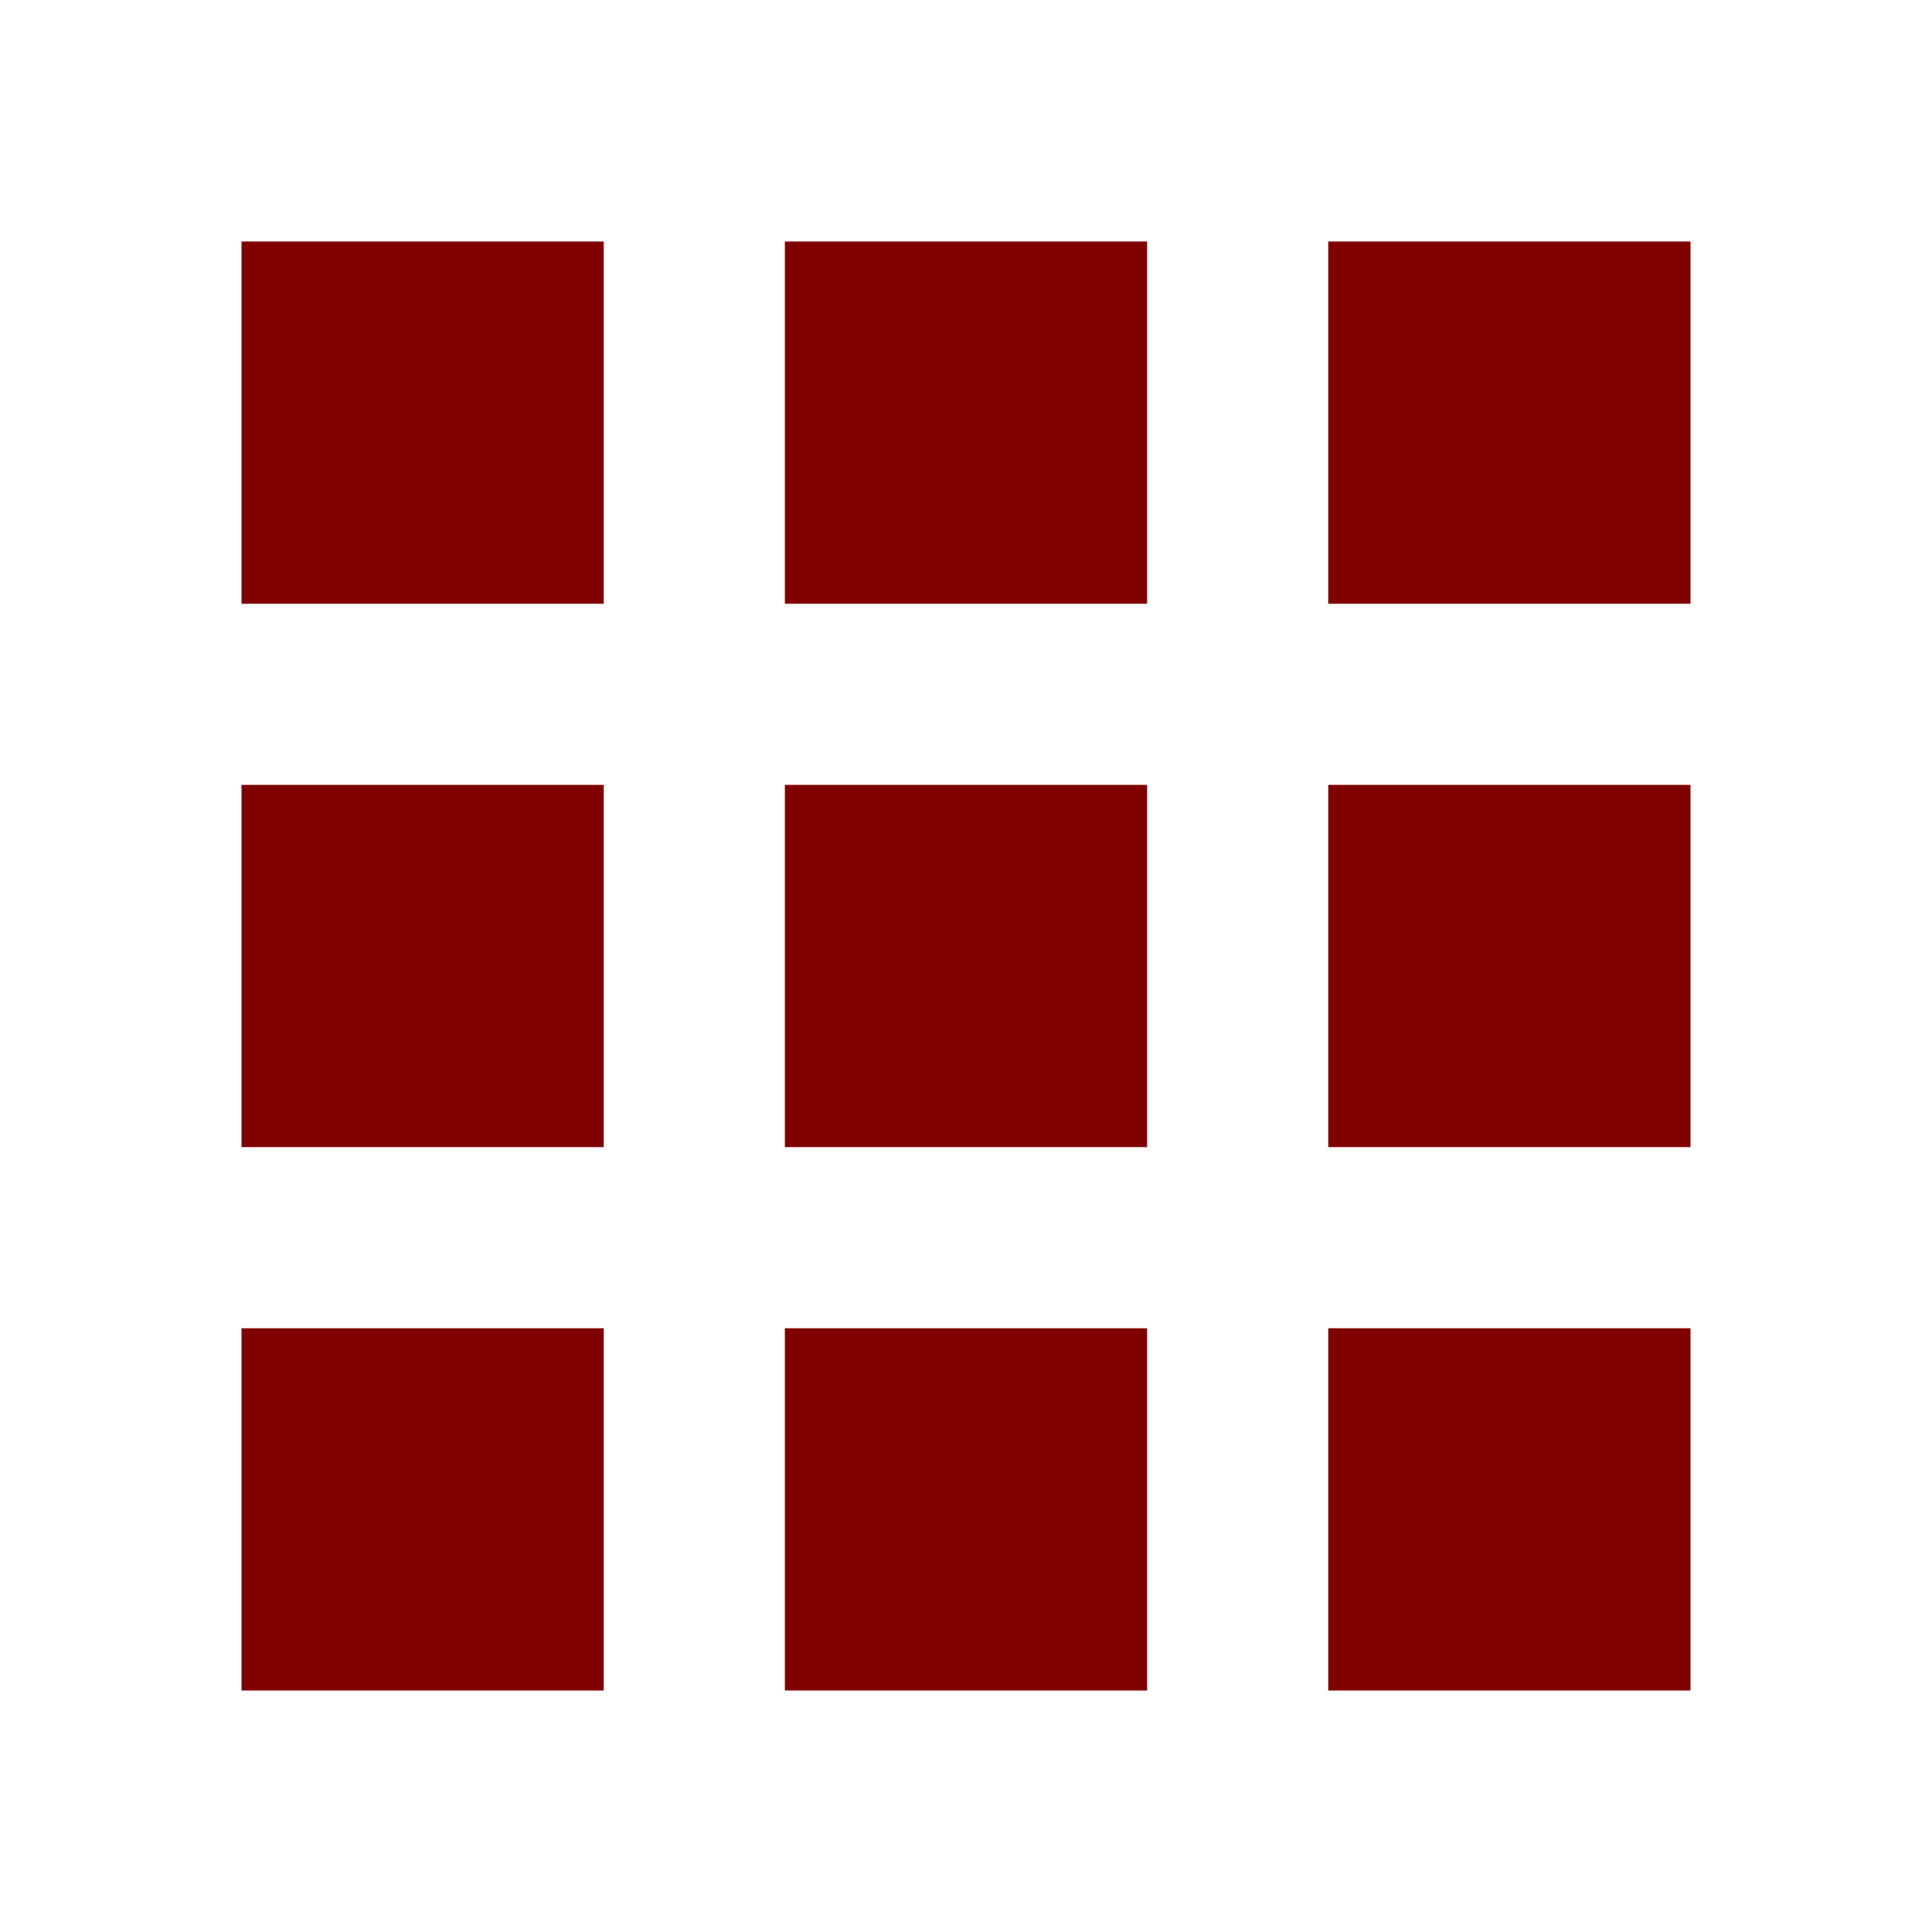
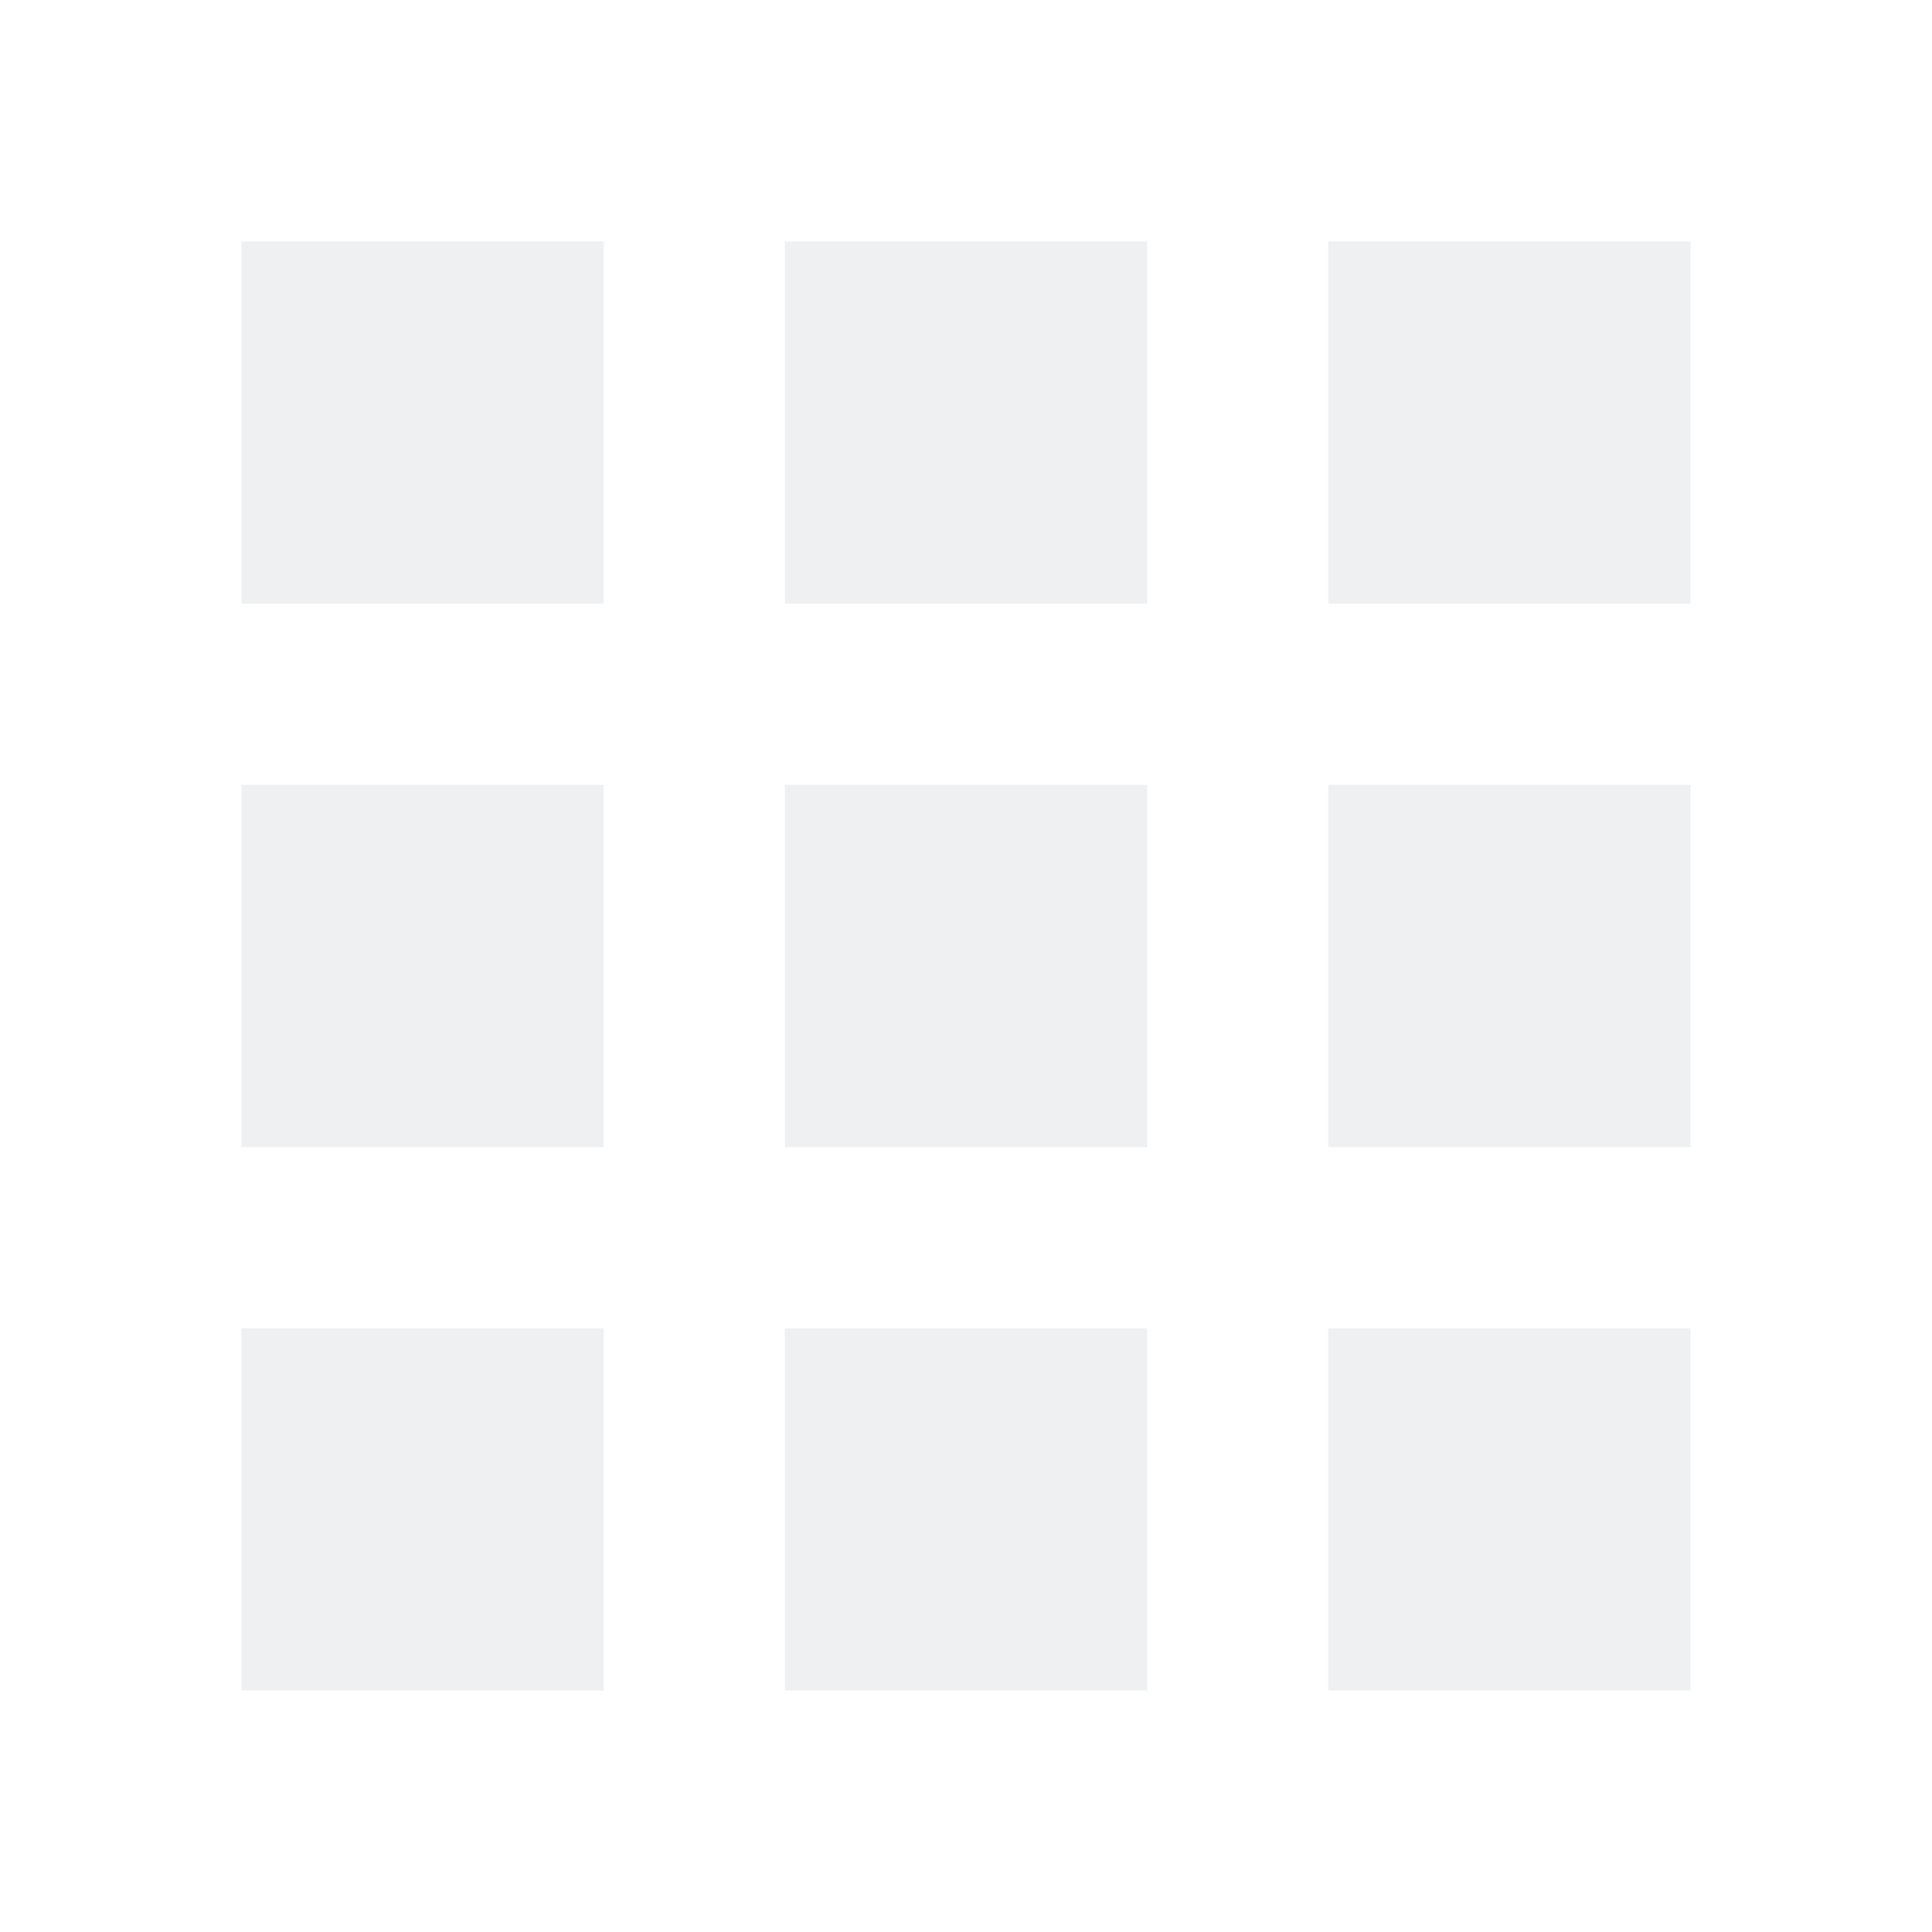
- <svg xmlns="http://www.w3.org/2000/svg" viewBox="0 0 512 512" version="1.1" id="svg260" width="512" height="512">
-   <defs id="defs3051">
-     <style type="text/css" id="current-color-scheme">
-       .ColorScheme-Text {
+ <svg xmlns="http://www.w3.org/2000/svg" width="512" height="512" version="1.1" viewBox="0 0 512 512">
+   <defs>
+     <style id="current-color-scheme" type="text/css">.ColorScheme-Text {
        color:#eff0f1;
-       }
-       </style>
+       }</style>
  </defs>
-   <rect style="fill:#800000;fill-opacity:1;stroke:none;stroke-width:19.397;stroke-dasharray:58.191, 58.191" id="rect792" width="96" height="96" x="64" y="64" />
-   <rect style="fill:#800000;fill-opacity:1;stroke:none;stroke-width:19.397;stroke-dasharray:58.191, 58.191" id="rect792-3" width="96" height="96" x="208" y="64" />
-   <rect style="fill:#800000;fill-opacity:1;stroke:none;stroke-width:19.397;stroke-dasharray:58.191, 58.191" id="rect792-3-6" width="96" height="96" x="352" y="64" />
-   <rect style="fill:#800000;fill-opacity:1;stroke:none;stroke-width:19.397;stroke-dasharray:58.191, 58.191" id="rect792-7" width="96" height="96" x="64" y="208" />
-   <rect style="fill:#800000;fill-opacity:1;stroke:none;stroke-width:19.397;stroke-dasharray:58.191, 58.191" id="rect792-3-5" width="96" height="96" x="208" y="208" />
-   <rect style="fill:#800000;fill-opacity:1;stroke:none;stroke-width:19.397;stroke-dasharray:58.191, 58.191" id="rect792-3-6-3" width="96" height="96" x="352" y="208" />
-   <rect style="fill:#800000;fill-opacity:1;stroke:none;stroke-width:19.397;stroke-dasharray:58.191, 58.191" id="rect792-7-5" width="96" height="96" x="64" y="352" />
-   <rect style="fill:#800000;fill-opacity:1;stroke:none;stroke-width:19.397;stroke-dasharray:58.191, 58.191" id="rect792-3-5-6" width="96" height="96" x="208" y="352" />
-   <rect style="fill:#800000;fill-opacity:1;stroke:none;stroke-width:19.397;stroke-dasharray:58.191, 58.191" id="rect792-3-6-3-2" width="96" height="96" x="352" y="352" />
+   <g fill="#eff0f1">
+     <rect x="64" y="64" width="96" height="96" />
+     <rect x="208" y="64" width="96" height="96" />
+     <rect x="352" y="64" width="96" height="96" />
+     <rect x="64" y="208" width="96" height="96" />
+     <rect x="208" y="208" width="96" height="96" />
+     <rect x="352" y="208" width="96" height="96" />
+     <rect x="64" y="352" width="96" height="96" />
+     <rect x="208" y="352" width="96" height="96" />
+     <rect x="352" y="352" width="96" height="96" />
+   </g>
</svg>
